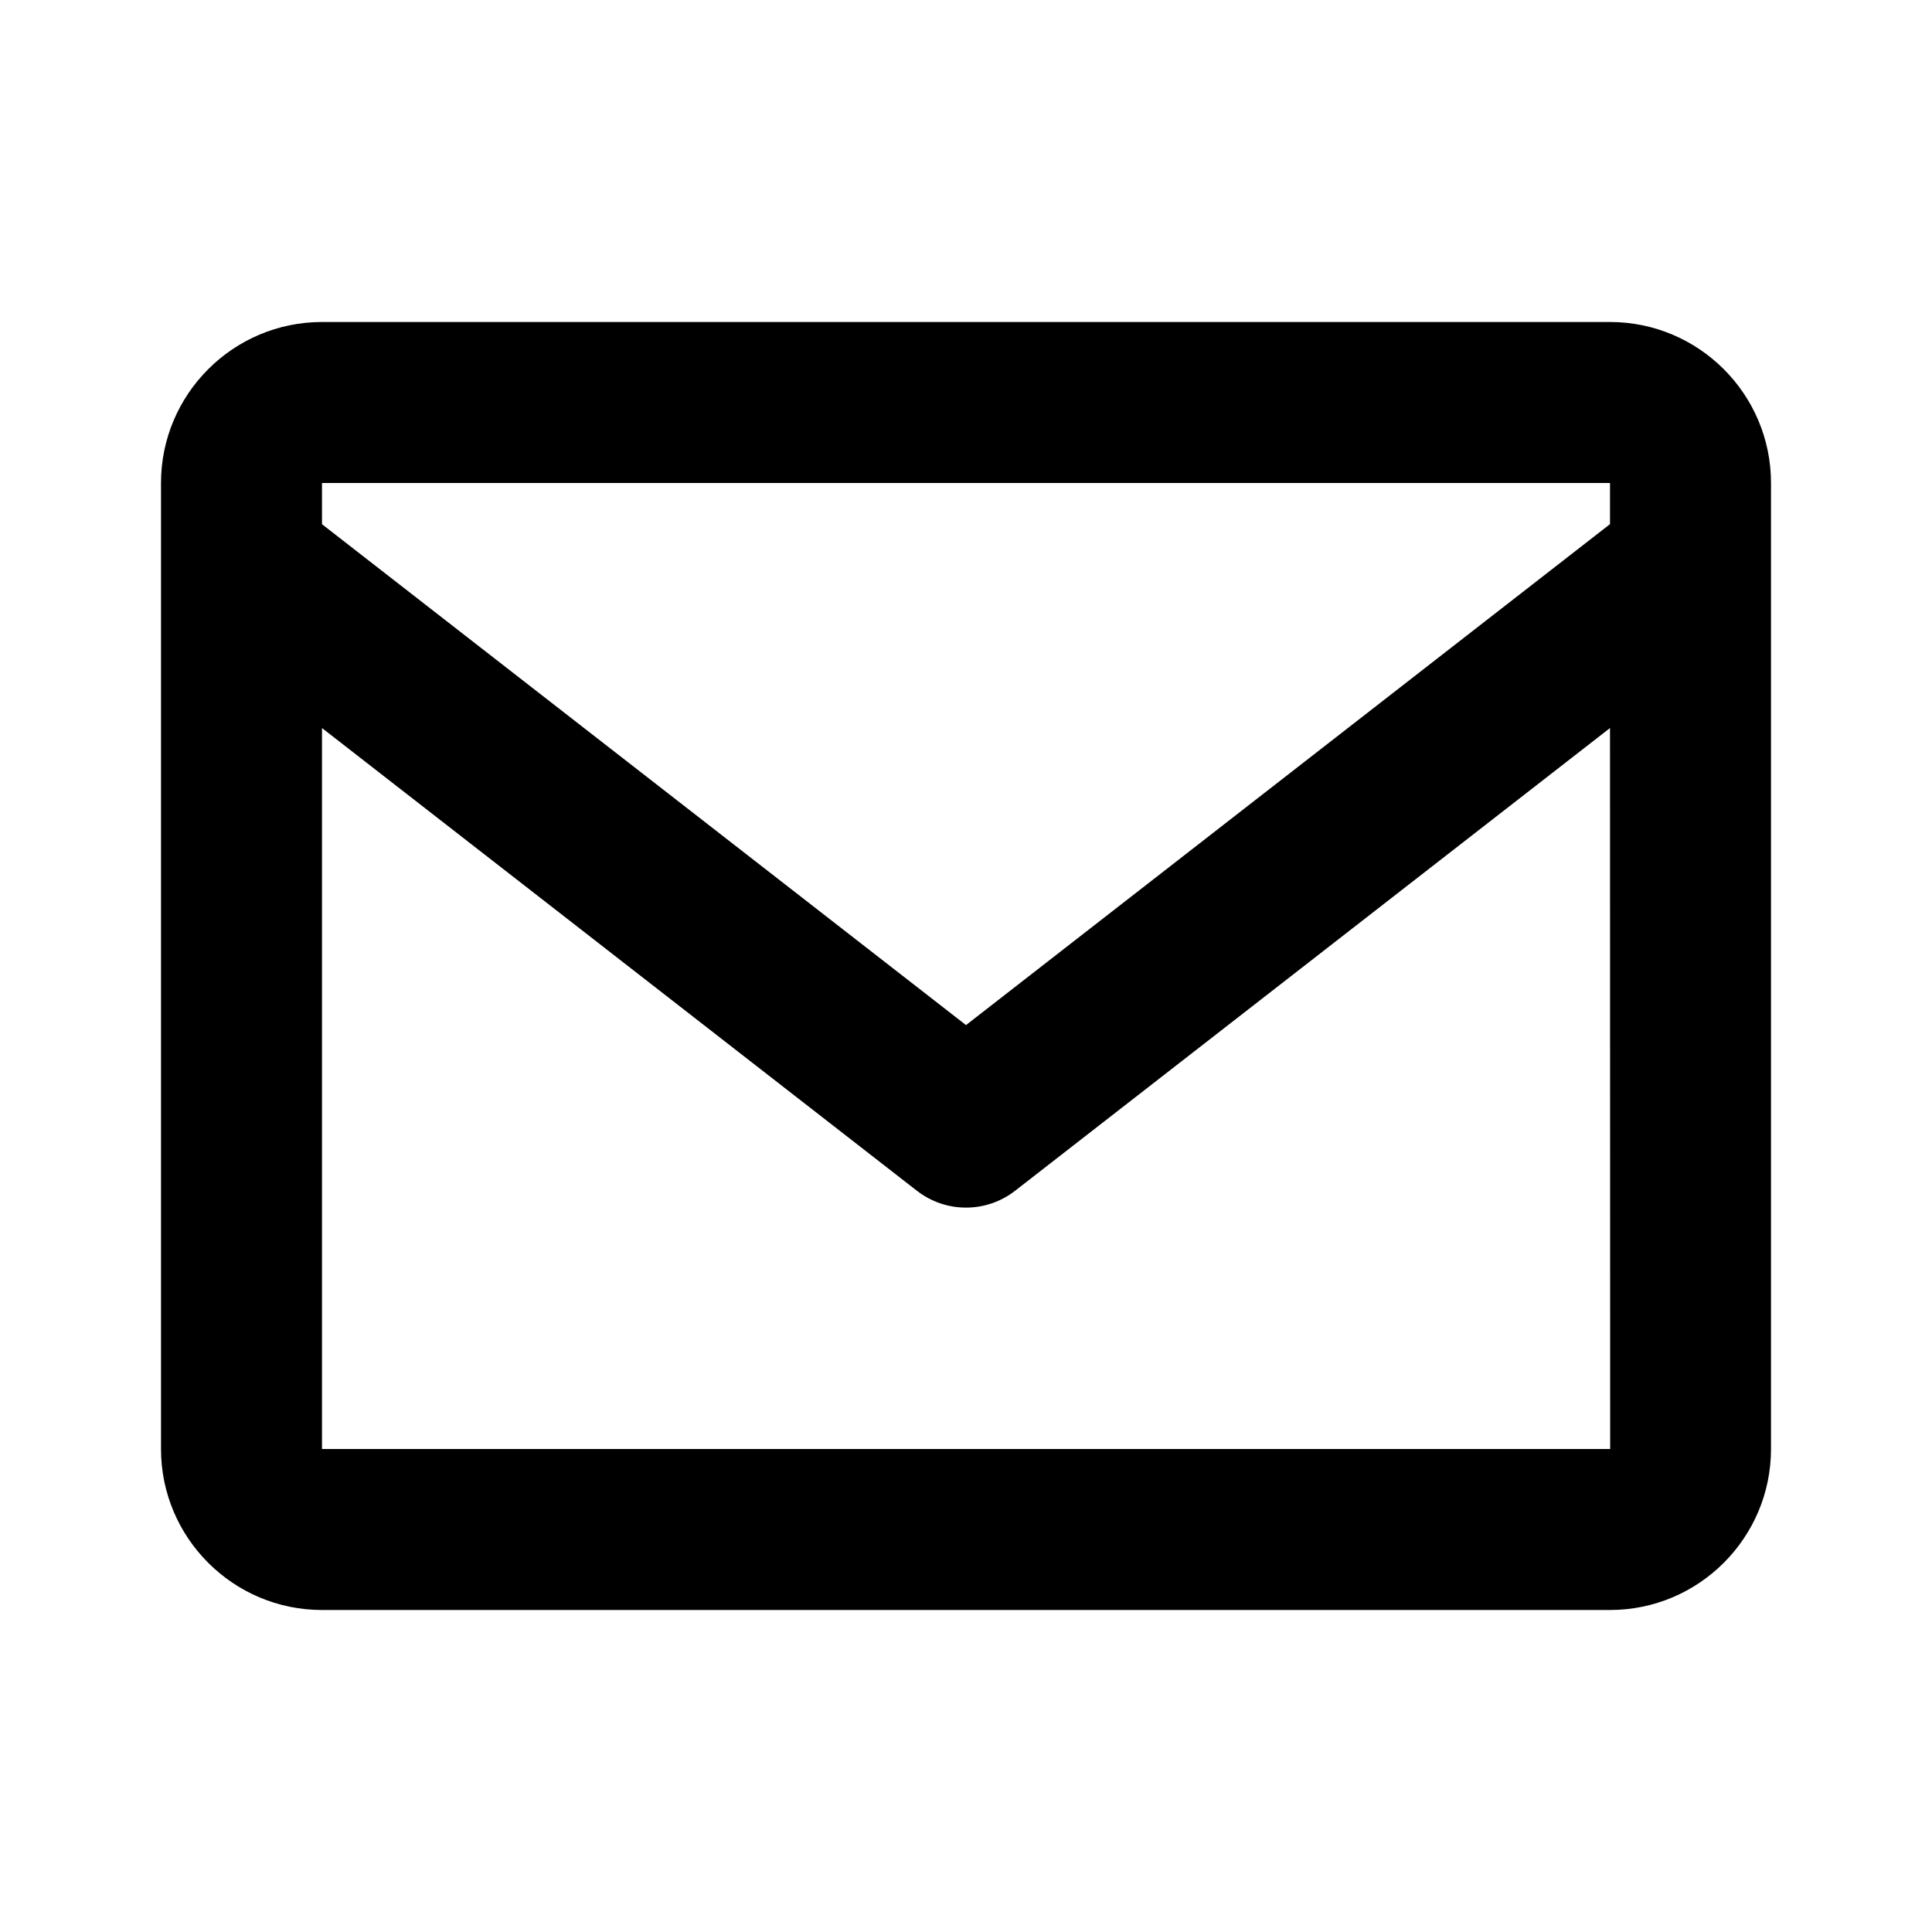
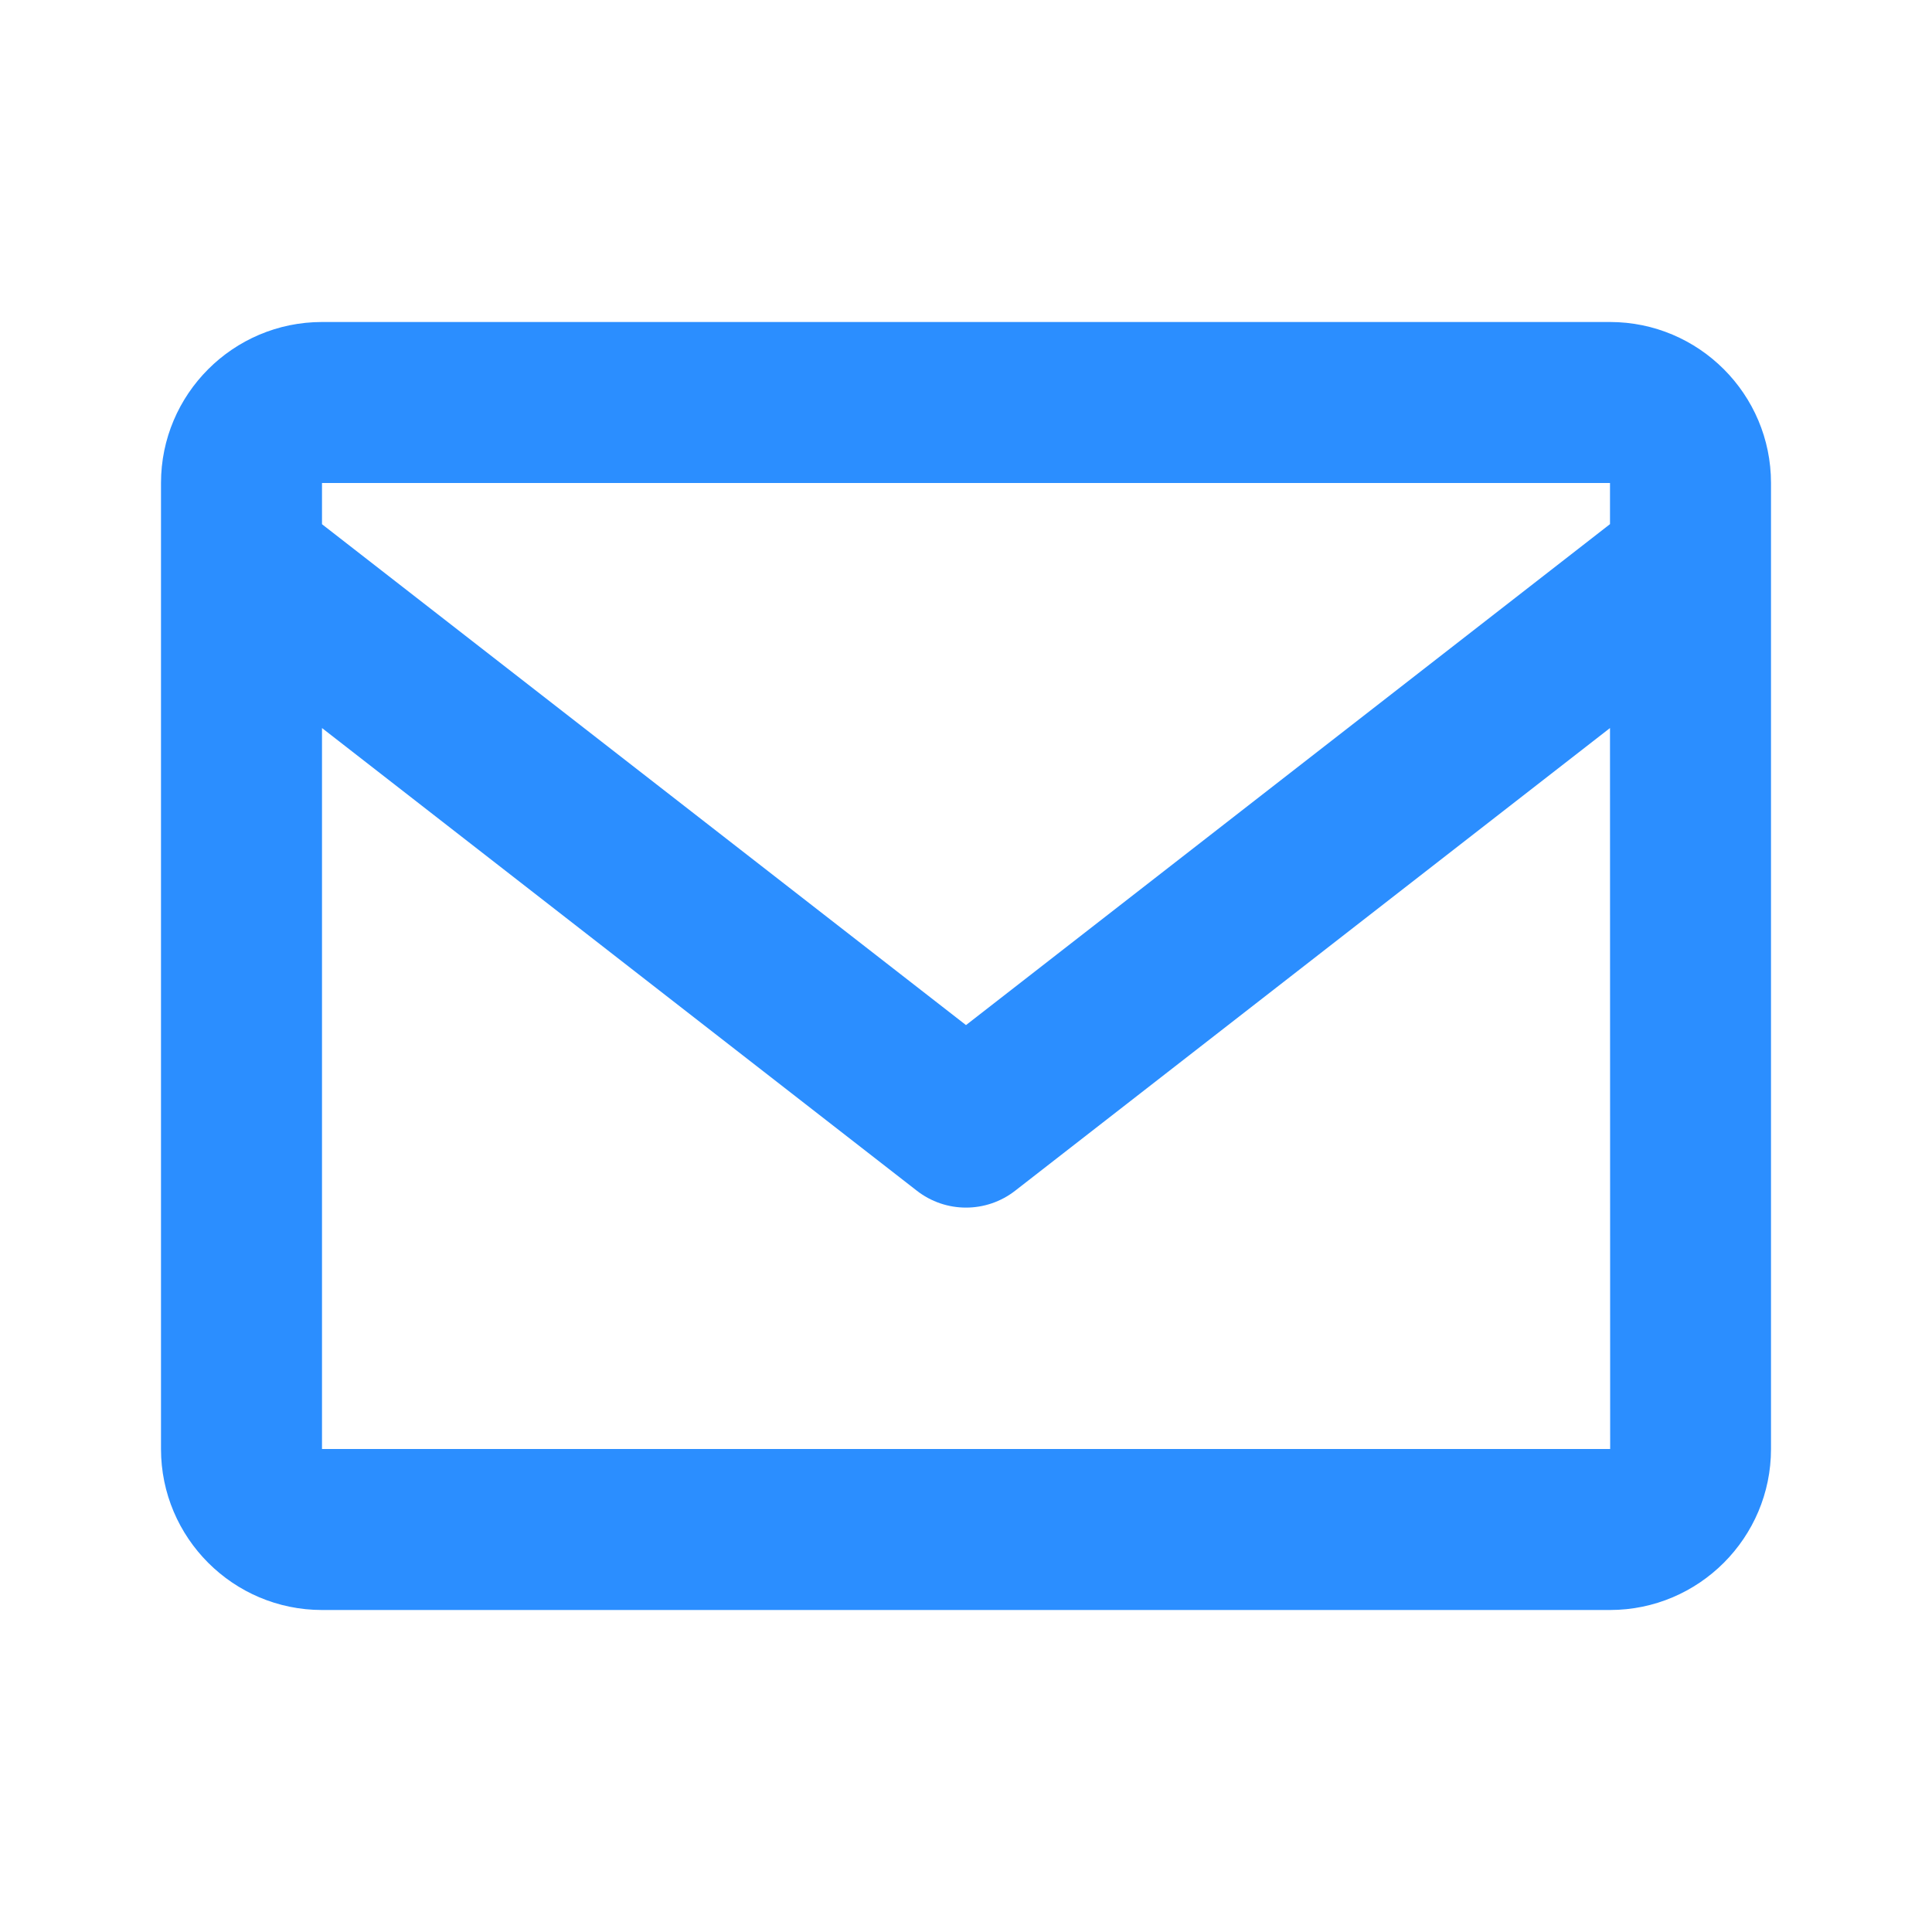
<svg xmlns="http://www.w3.org/2000/svg" width="24" height="24" viewBox="0 0 24 24">
-   <path d="M20 4H4c-1.103 0-2 .897-2 2v12c0 1.103.897 2 2 2h16c1.103 0 2-.897 2-2V6c0-1.103-.897-2-2-2zm0 2v.511l-8 6.223-8-6.222V6h16zM4 18V9.044l7.386 5.745a.994.994 0 0 0 1.228 0L20 9.044 20.002 18H4z" />
+   <path fill="#2B8EFF" d="M20 4H4c-1.103 0-2 .897-2 2v12c0 1.103.897 2 2 2h16c1.103 0 2-.897 2-2V6c0-1.103-.897-2-2-2zm0 2v.511l-8 6.223-8-6.222V6h16zM4 18V9.044l7.386 5.745a.994.994 0 0 0 1.228 0L20 9.044 20.002 18H4z" />
</svg>
